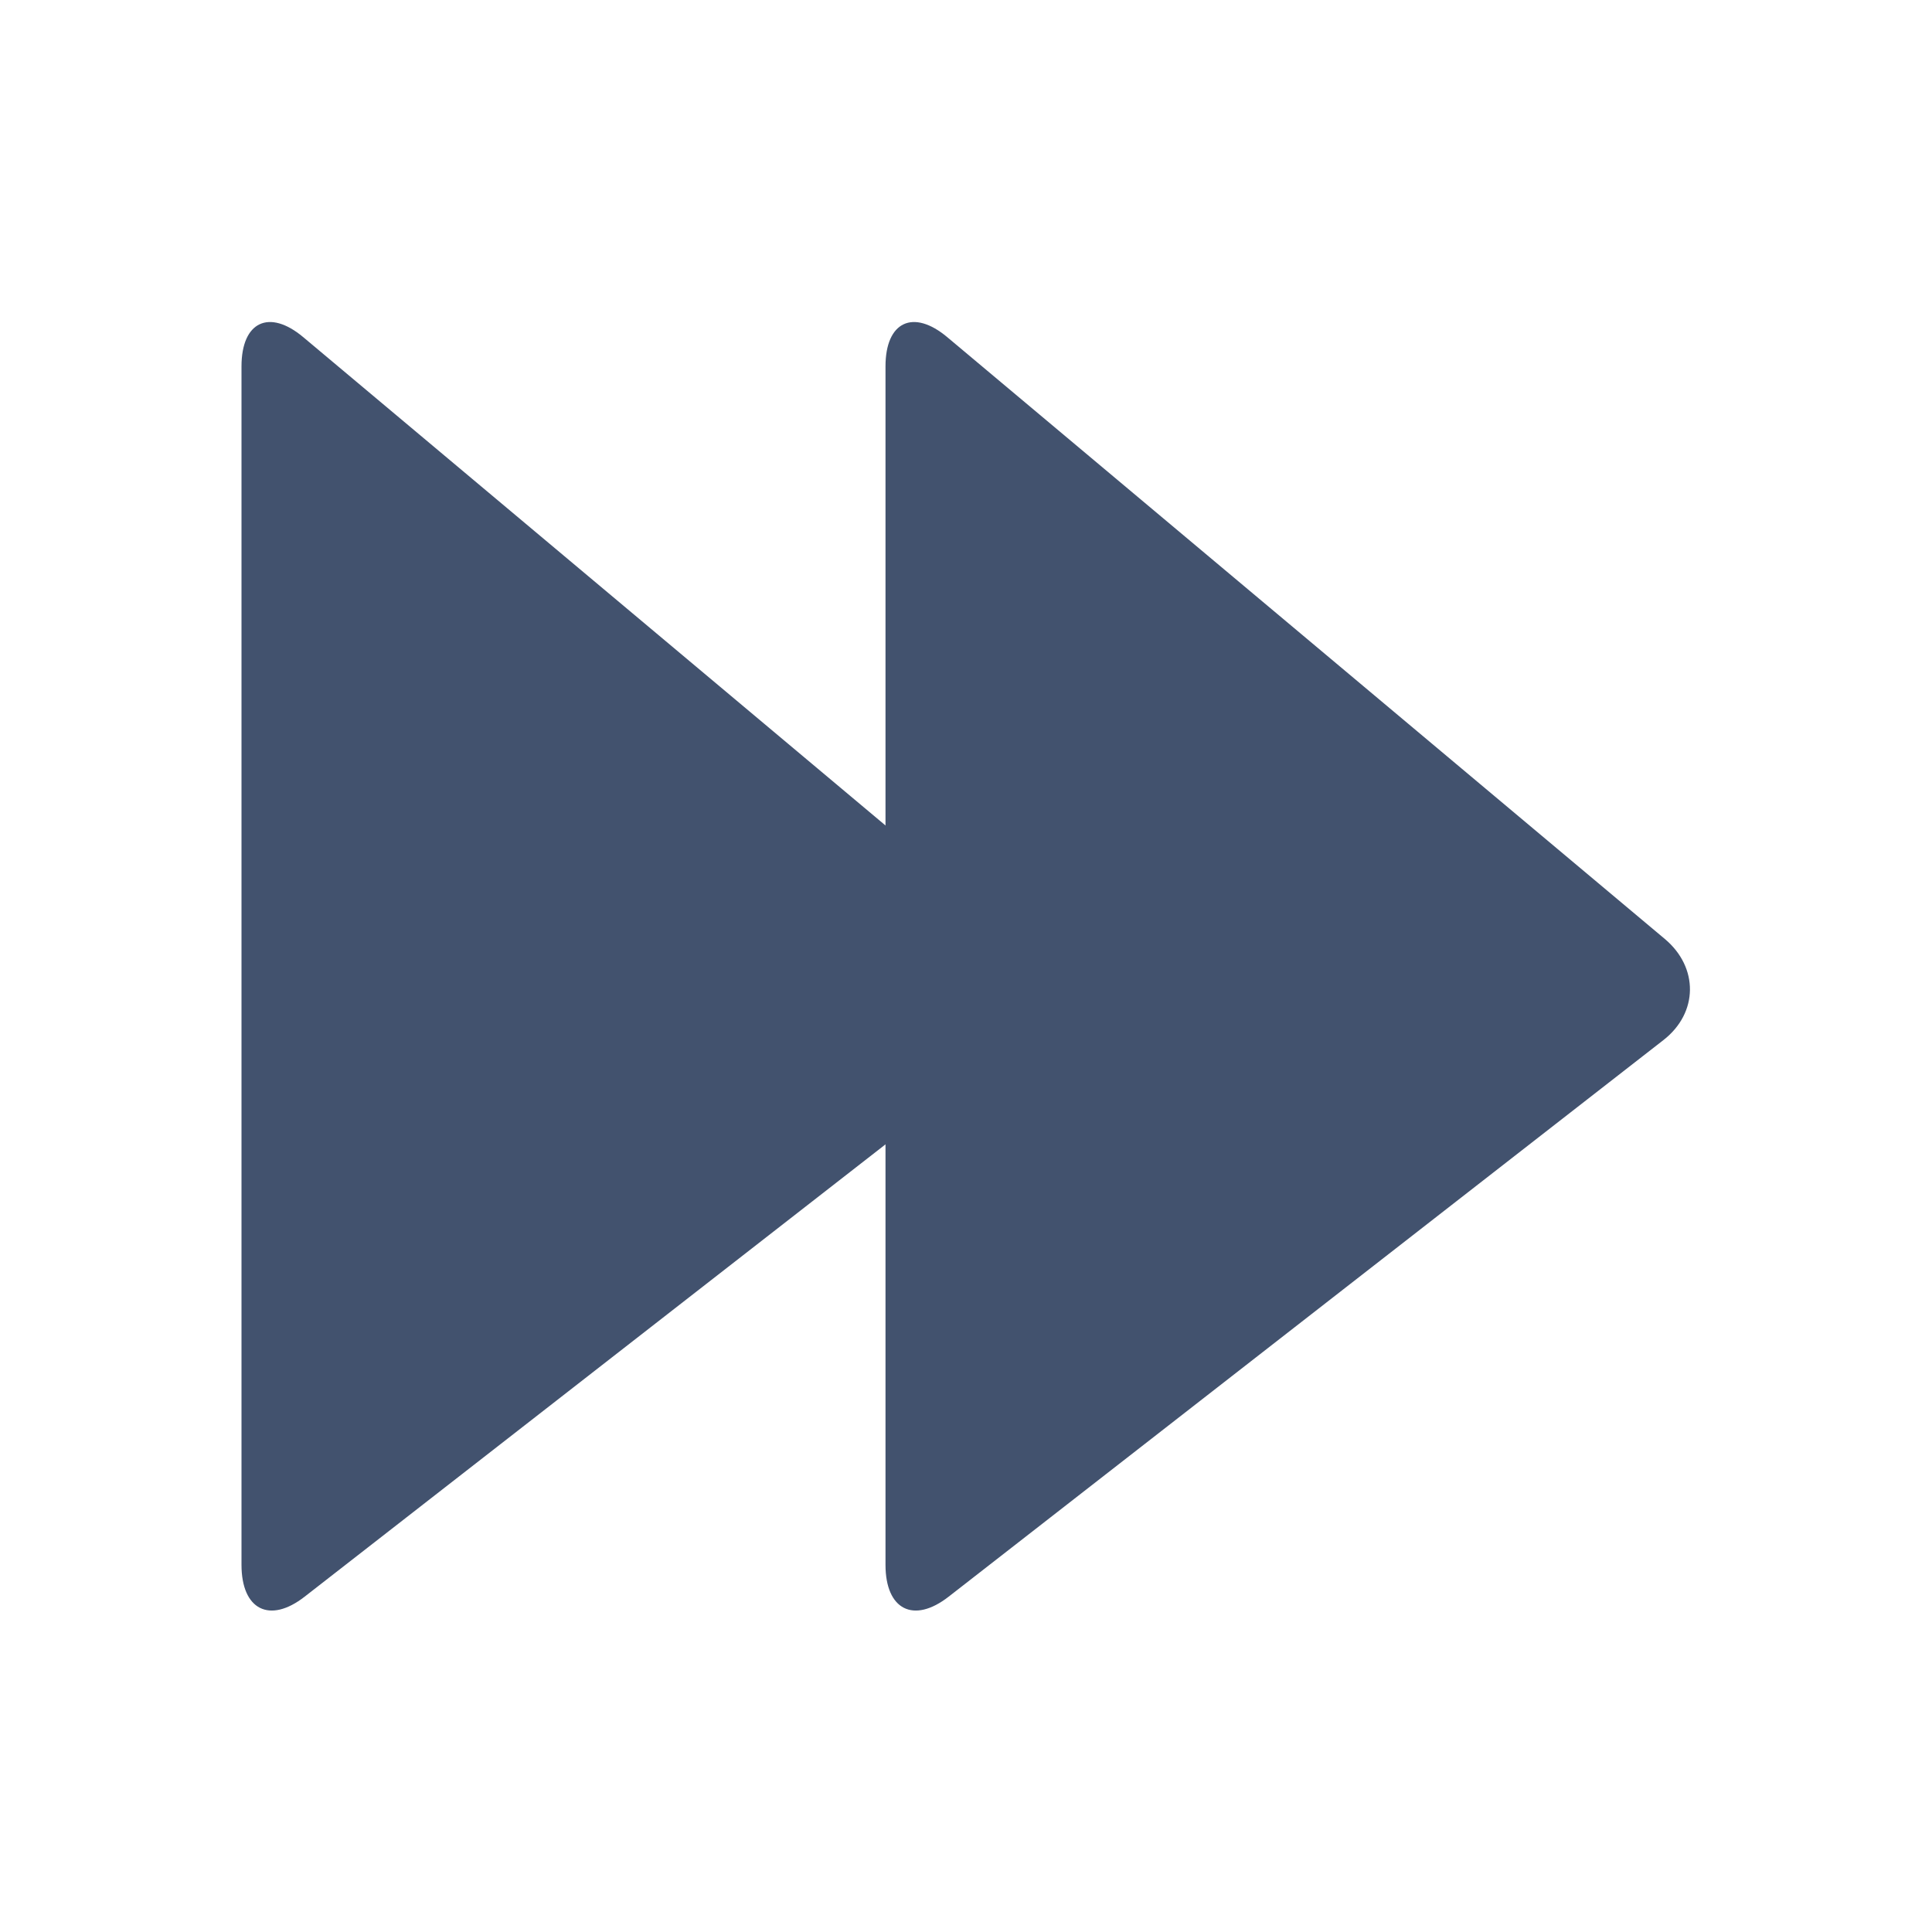
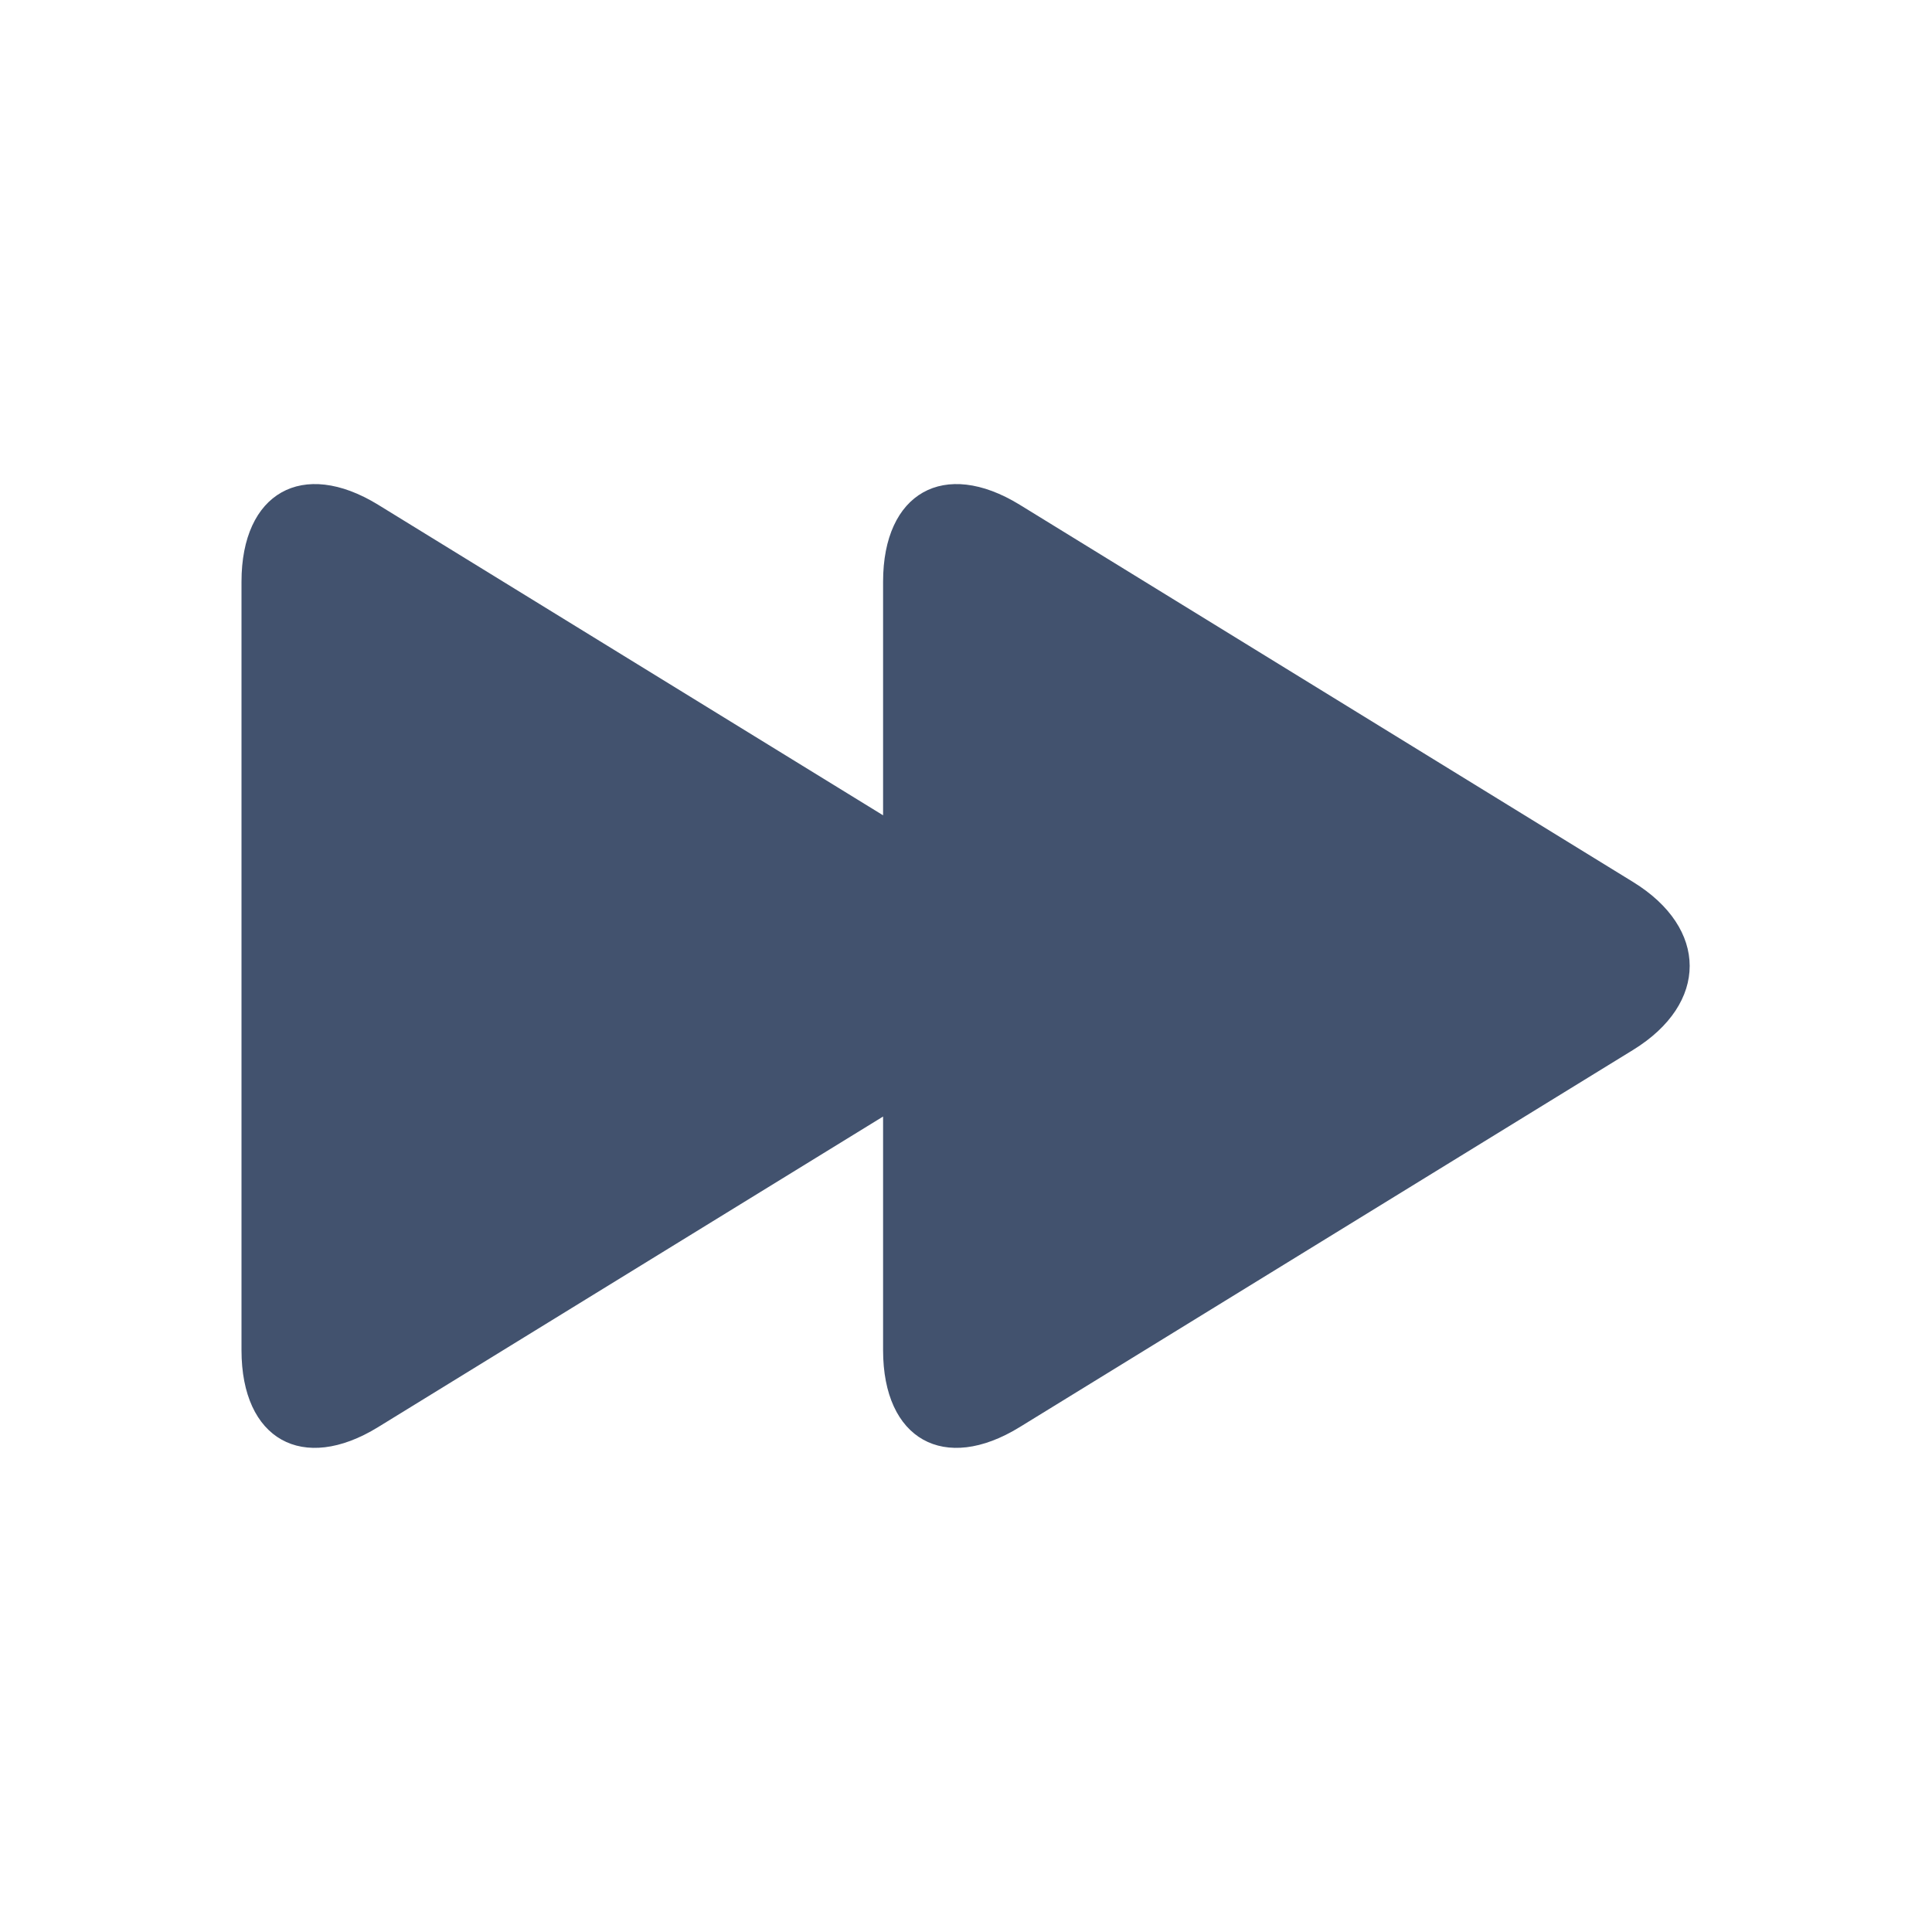
<svg xmlns="http://www.w3.org/2000/svg" width="24px" height="24px" viewBox="0 0 24 24" version="1.1">
  <defs />
-   <g id="Global" stroke="none" stroke-width="1" fill="none" fill-rule="evenodd">
-     <g id="icons/vid-forward" fill="#42526E">
-       <path d="M3.768,4.189 C3.344,3.833 3,3.996 3,4.551 L3,19.439 C3,19.995 3.348,20.175 3.785,19.834 L12.664,12.92 C13.098,12.582 13.102,12.017 12.681,11.664 L3.768,4.189 Z" id="Page-1" />
-       <path d="M11.768,4.189 C11.344,3.833 11,3.996 11,4.551 L11,19.439 C11,19.995 11.348,20.175 11.785,19.834 L20.664,12.92 C21.098,12.582 21.102,12.017 20.681,11.664 L11.768,4.189 Z" id="Page-1-Copy" />
-     </g>
+   <g id="forward-updated" stroke="none" stroke-width="1" fill="none" fill-rule="evenodd">
+     <path d="M10.97,13.87 L4.697,17.728 C3.76,18.305 3,17.883 3,16.773 L3,7.226 C3,6.122 3.757,5.693 4.697,6.27 L10.97,10.128 L10.97,7.226 C10.97,6.122 11.727,5.693 12.667,6.27 L20.286,10.956 C21.223,11.532 21.226,12.465 20.286,13.043 L12.667,17.728 C11.73,18.305 10.97,17.883 10.97,16.773 L10.97,13.87 Z" id="Combined-Shape" fill="#42526E" />
  </g>
</svg>
